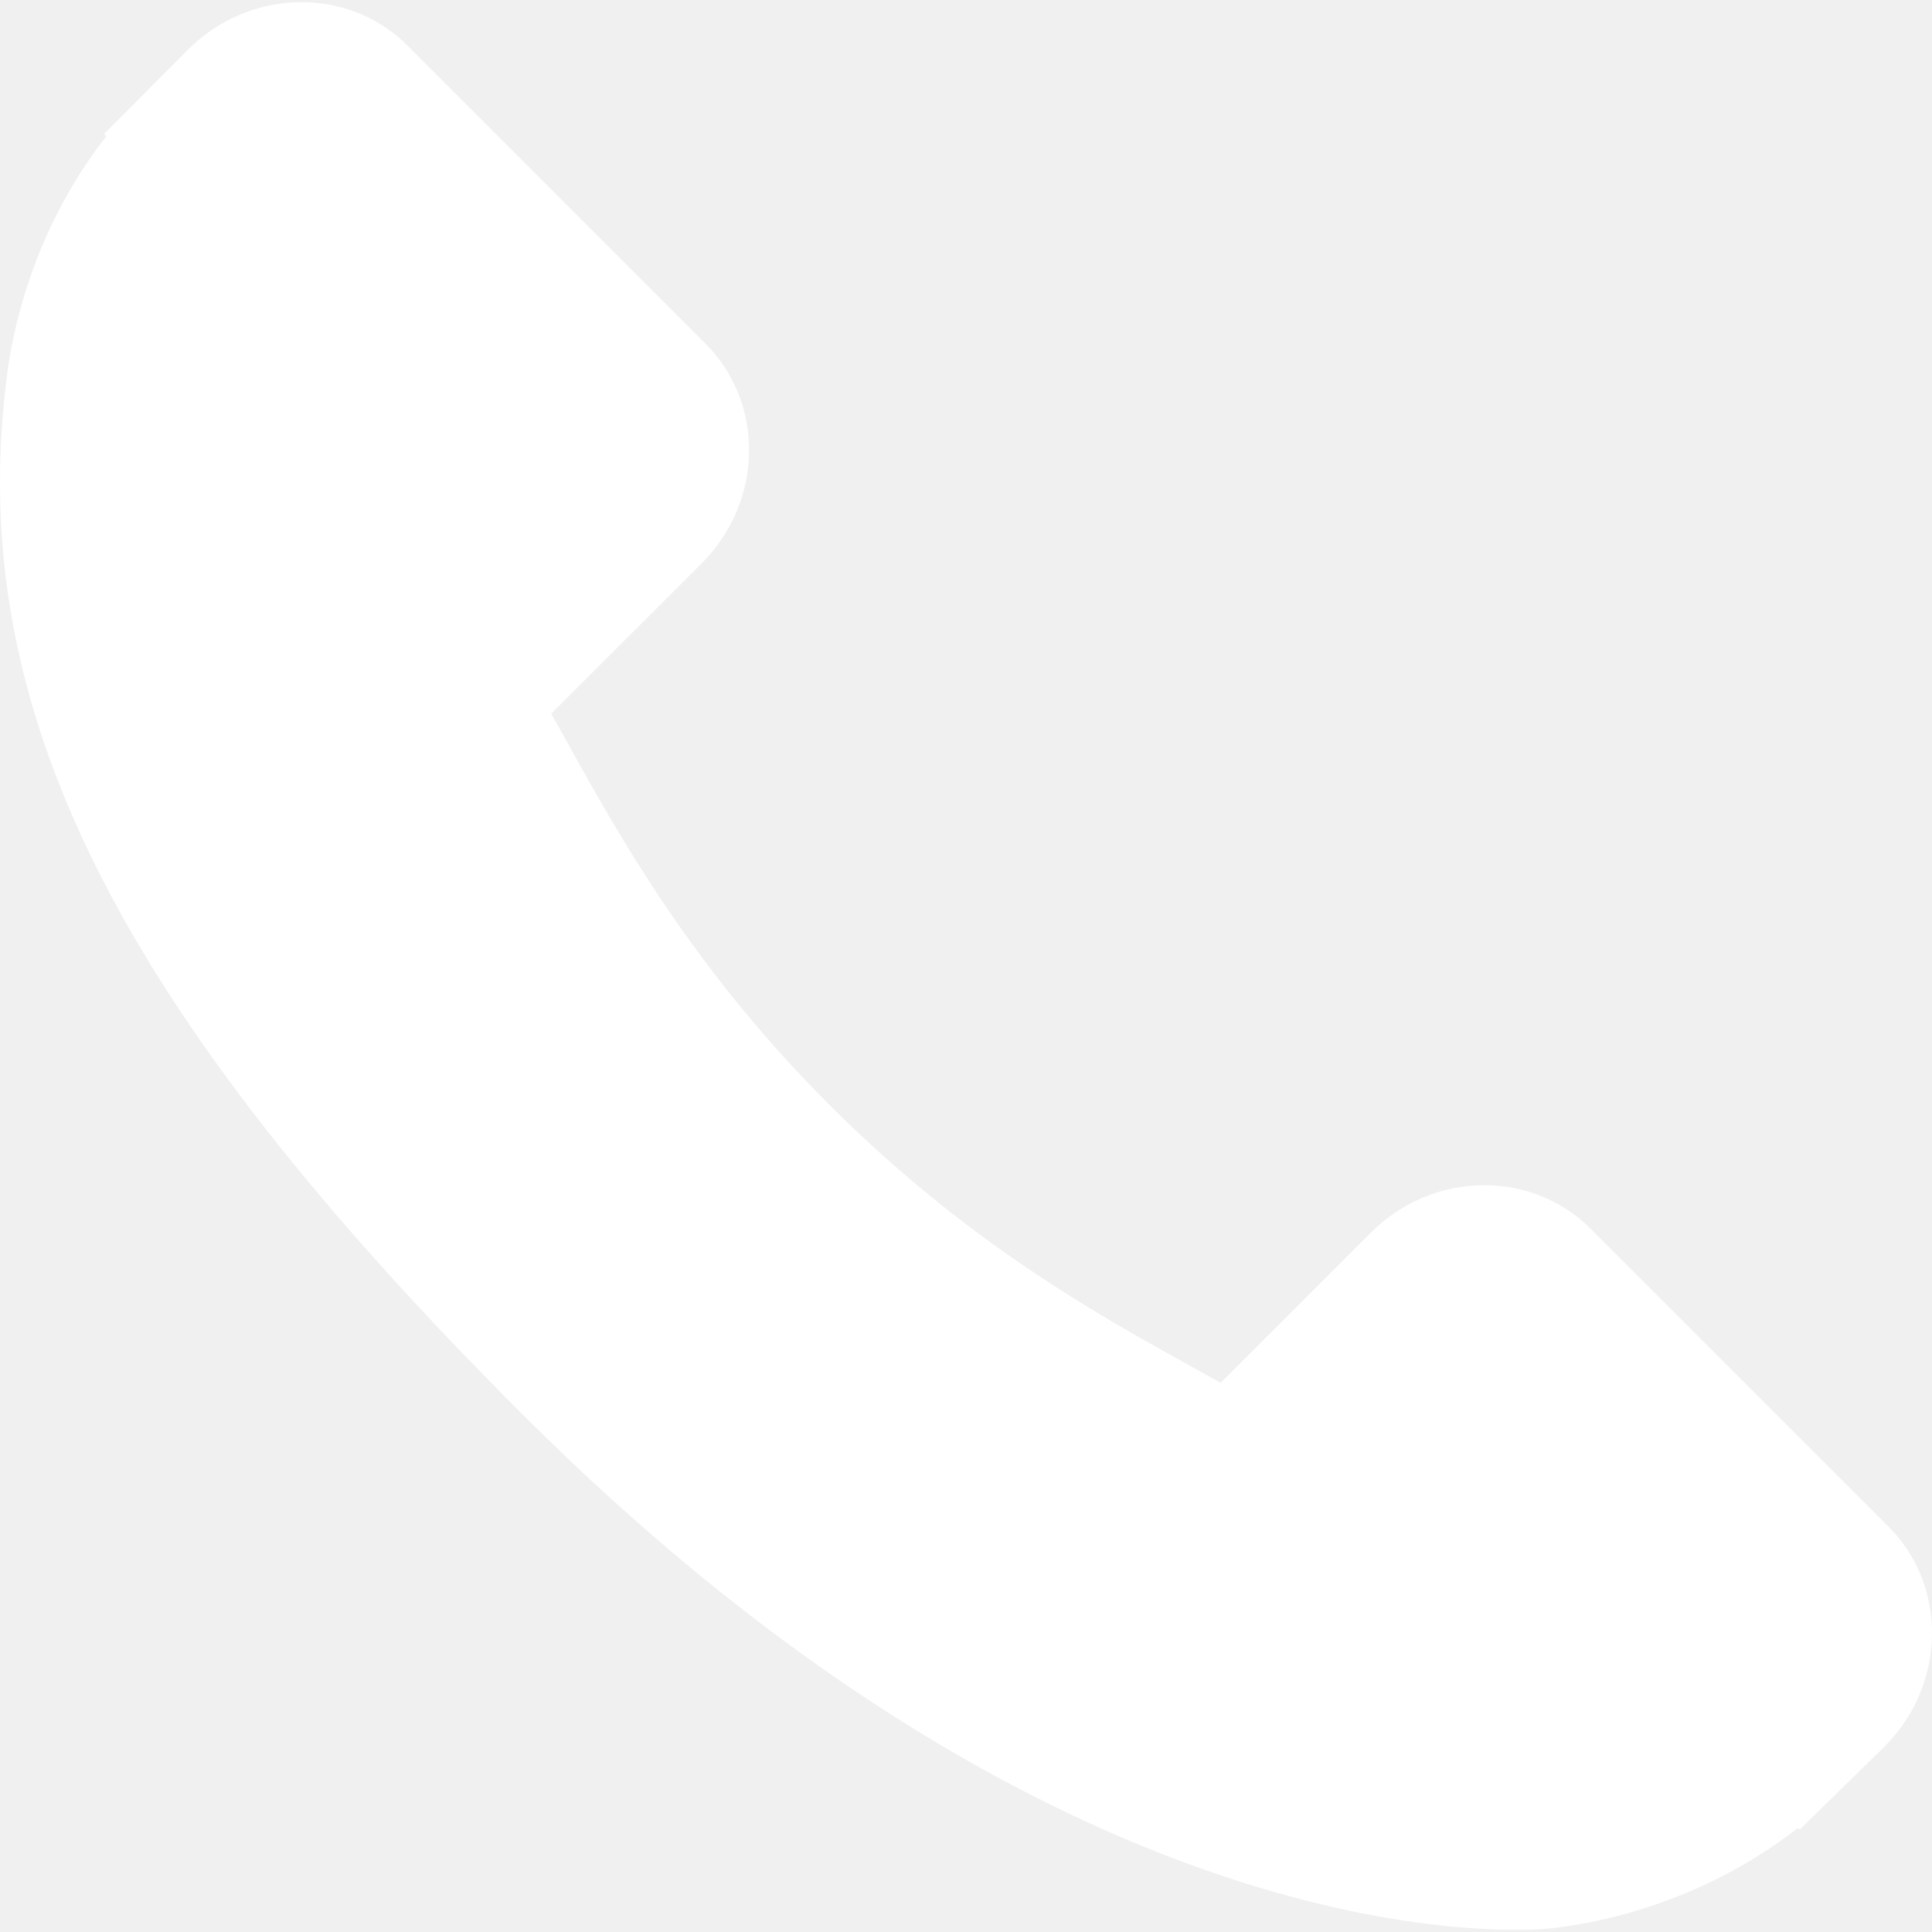
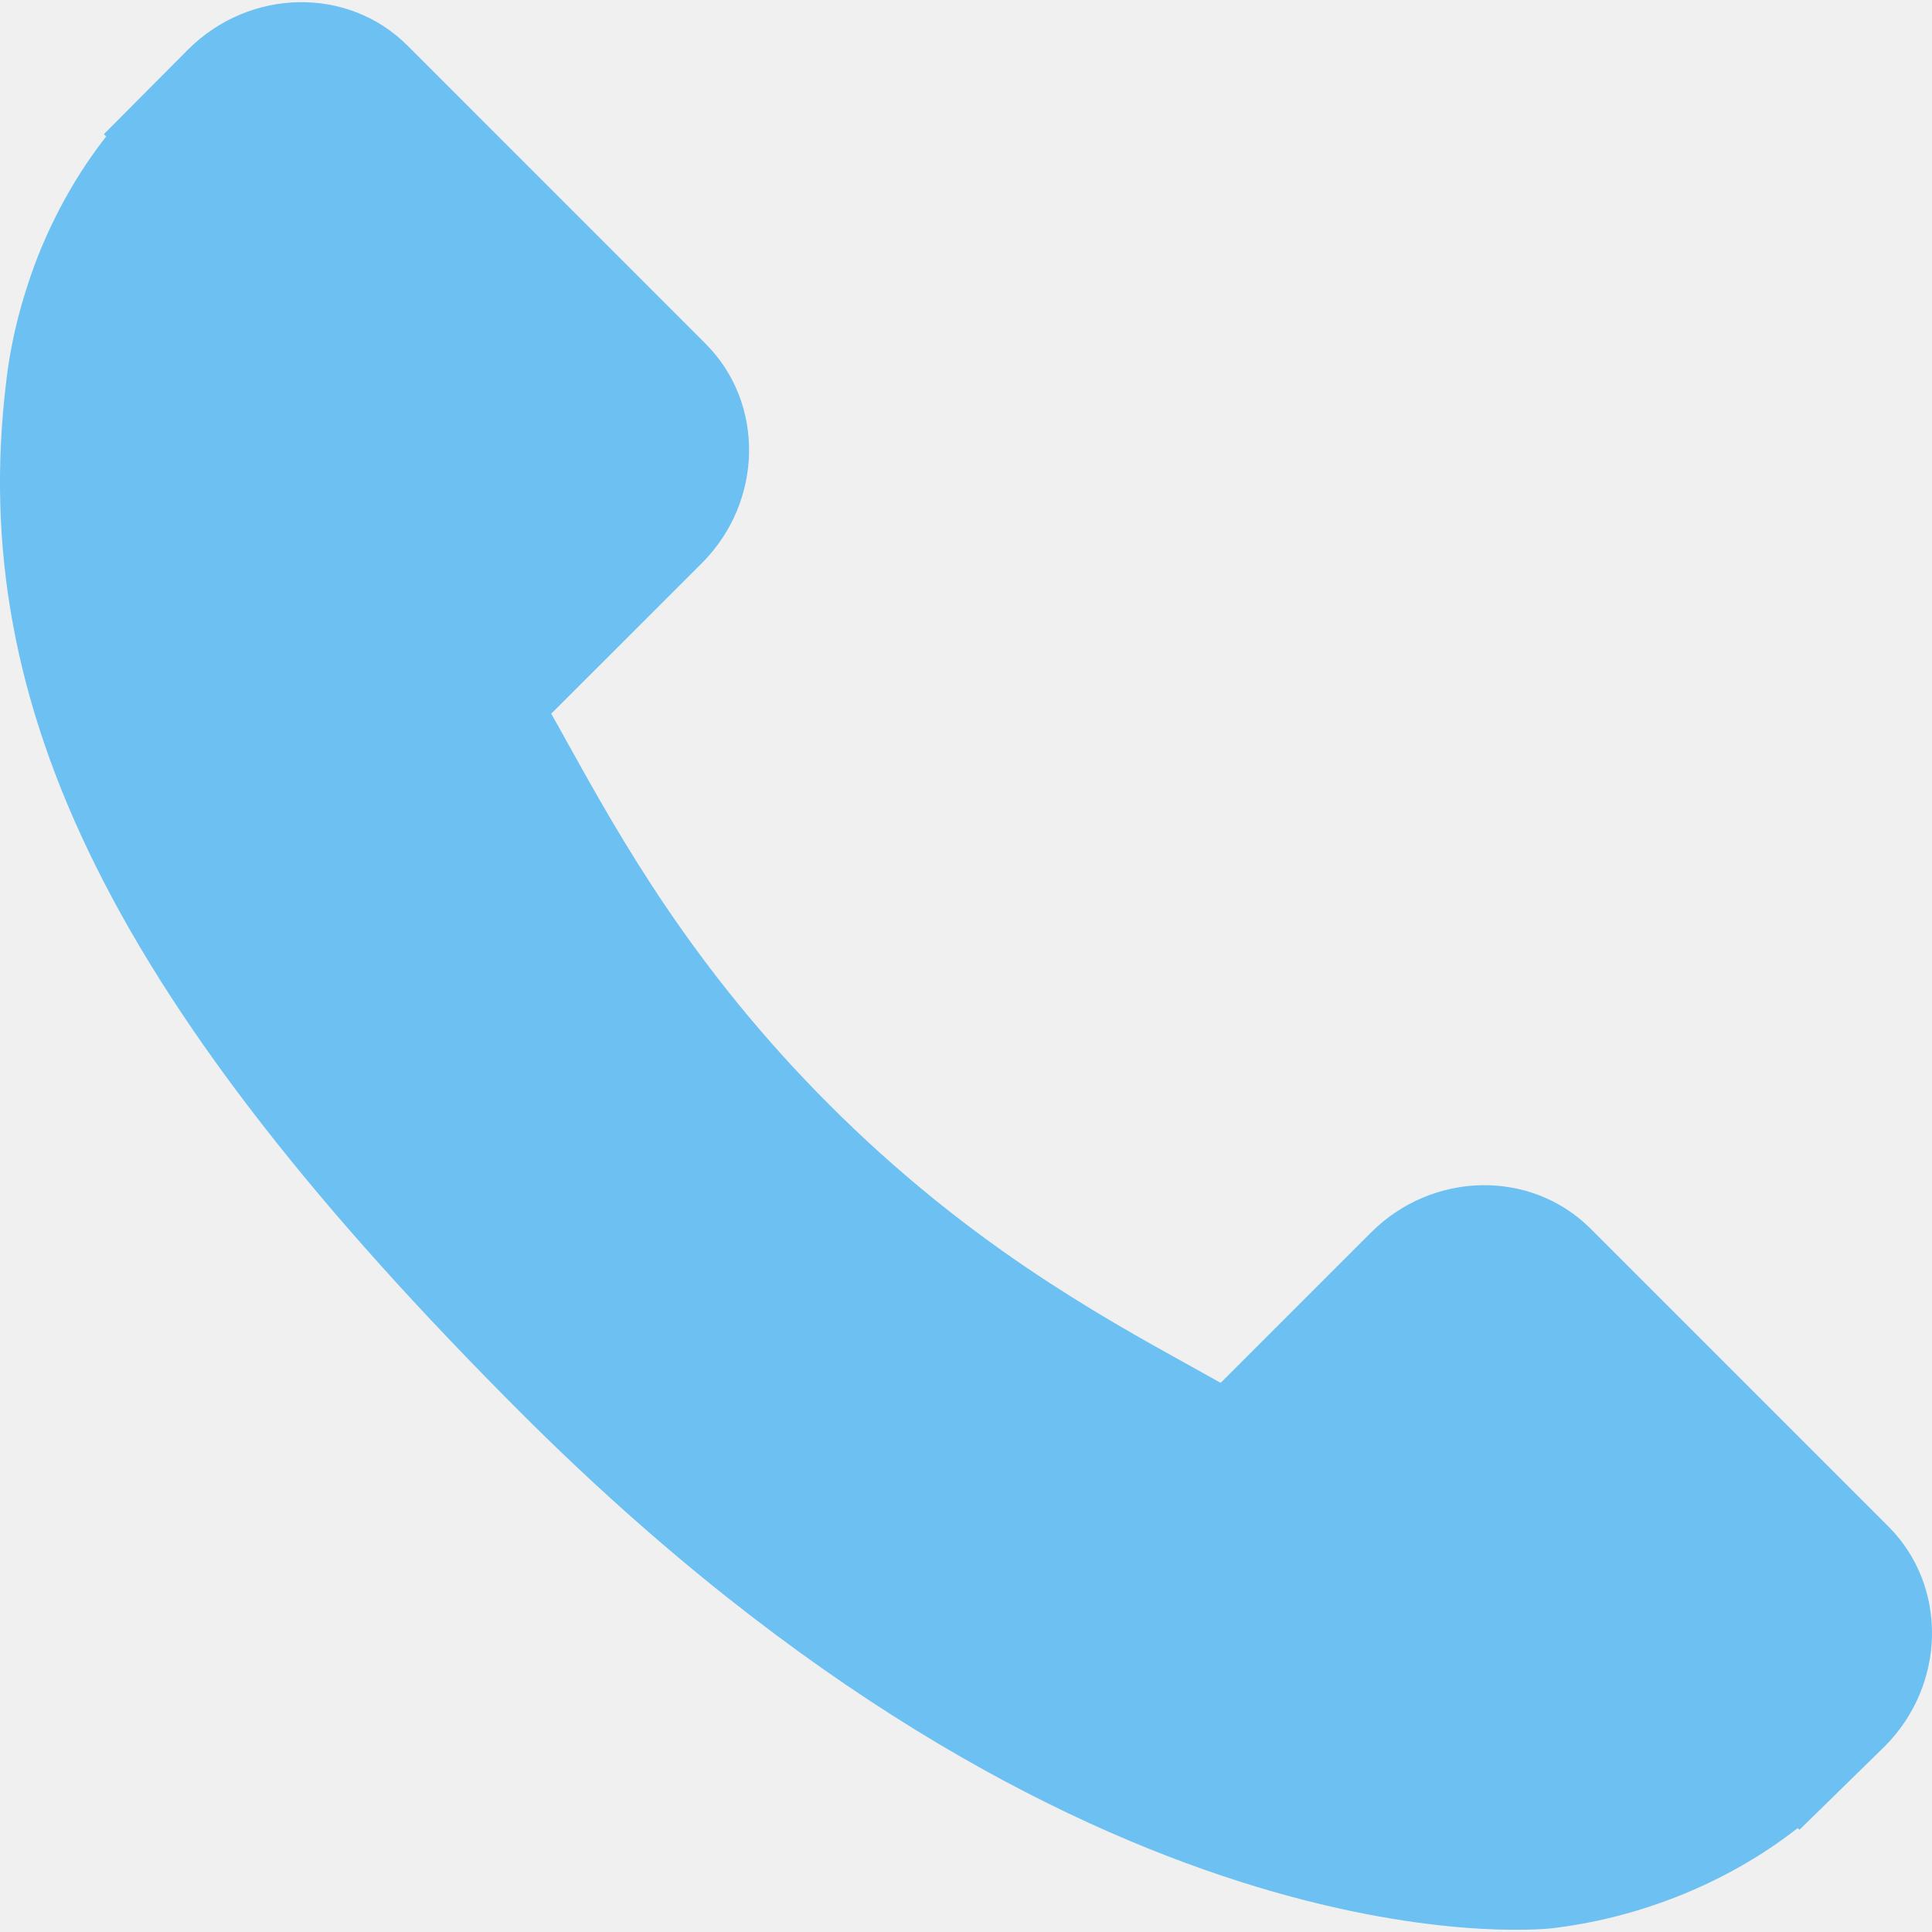
<svg xmlns="http://www.w3.org/2000/svg" viewBox="0 0 32 32" fill="#6cc0f2">
-   <path d="M31.283 25.289L26.341 20.347C25.356 19.366 23.726 19.396 22.708 20.415L20.218 22.904C20.061 22.818 19.898 22.727 19.727 22.631C18.154 21.76 16.003 20.566 13.738 18.3C11.467 16.029 10.272 13.874 9.398 12.301C9.306 12.134 9.217 11.973 9.13 11.821L10.801 10.152L11.623 9.33C12.643 8.309 12.671 6.68 11.689 5.696L6.747 0.753C5.765 -0.229 4.134 -0.199 3.114 0.822L1.721 2.222L1.759 2.26C1.292 2.856 0.902 3.543 0.612 4.285C0.344 4.99 0.177 5.663 0.101 6.338C-0.552 11.748 1.921 16.692 8.629 23.401C17.903 32.674 25.377 31.974 25.699 31.939C26.401 31.855 27.074 31.688 27.758 31.422C28.493 31.135 29.18 30.745 29.775 30.279L29.806 30.306L31.217 28.925C32.235 27.904 32.264 26.274 31.283 25.289Z" fill="white" />
+   <path d="M31.283 25.289L26.341 20.347C25.356 19.366 23.726 19.396 22.708 20.415L20.218 22.904C20.061 22.818 19.898 22.727 19.727 22.631C18.154 21.76 16.003 20.566 13.738 18.3C11.467 16.029 10.272 13.874 9.398 12.301C9.306 12.134 9.217 11.973 9.13 11.821L10.801 10.152L11.623 9.33C12.643 8.309 12.671 6.68 11.689 5.696L6.747 0.753C5.765 -0.229 4.134 -0.199 3.114 0.822L1.721 2.222L1.759 2.26C1.292 2.856 0.902 3.543 0.612 4.285C0.344 4.99 0.177 5.663 0.101 6.338C-0.552 11.748 1.921 16.692 8.629 23.401C17.903 32.674 25.377 31.974 25.699 31.939C26.401 31.855 27.074 31.688 27.758 31.422C28.493 31.135 29.18 30.745 29.775 30.279L29.806 30.306L31.217 28.925C32.235 27.904 32.264 26.274 31.283 25.289Z" fill="#6CC0F2" />
</svg>
